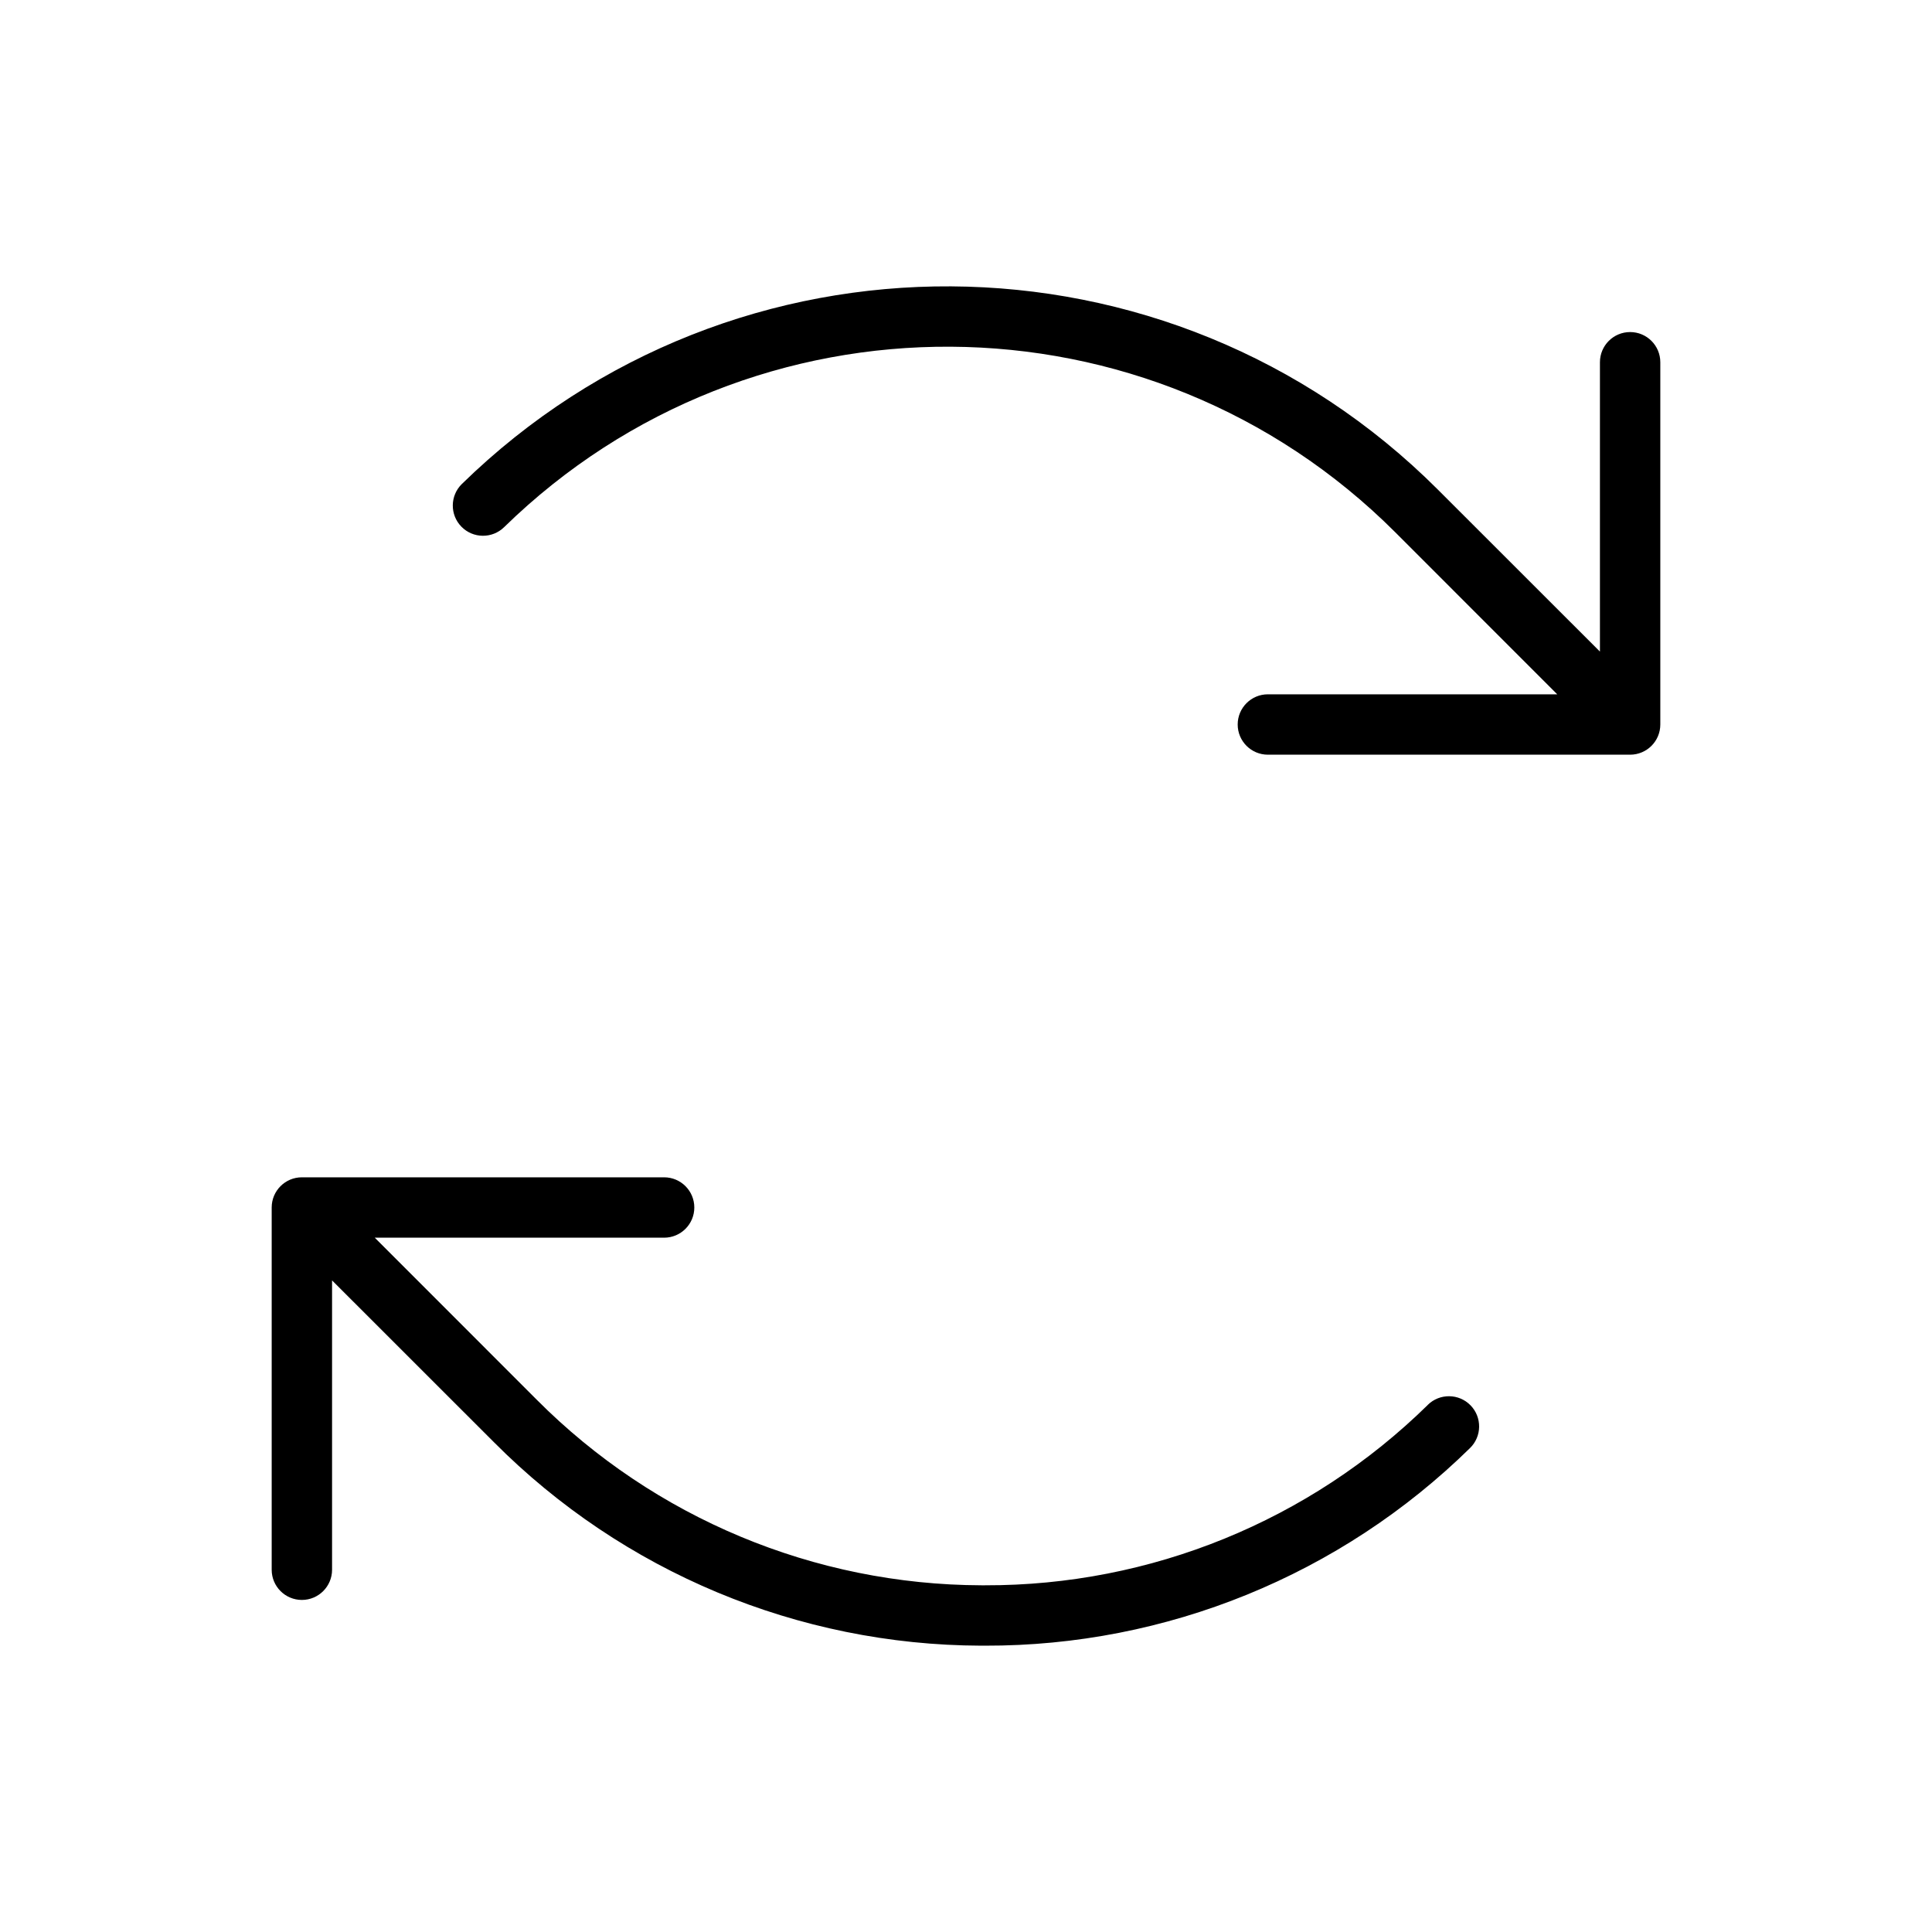
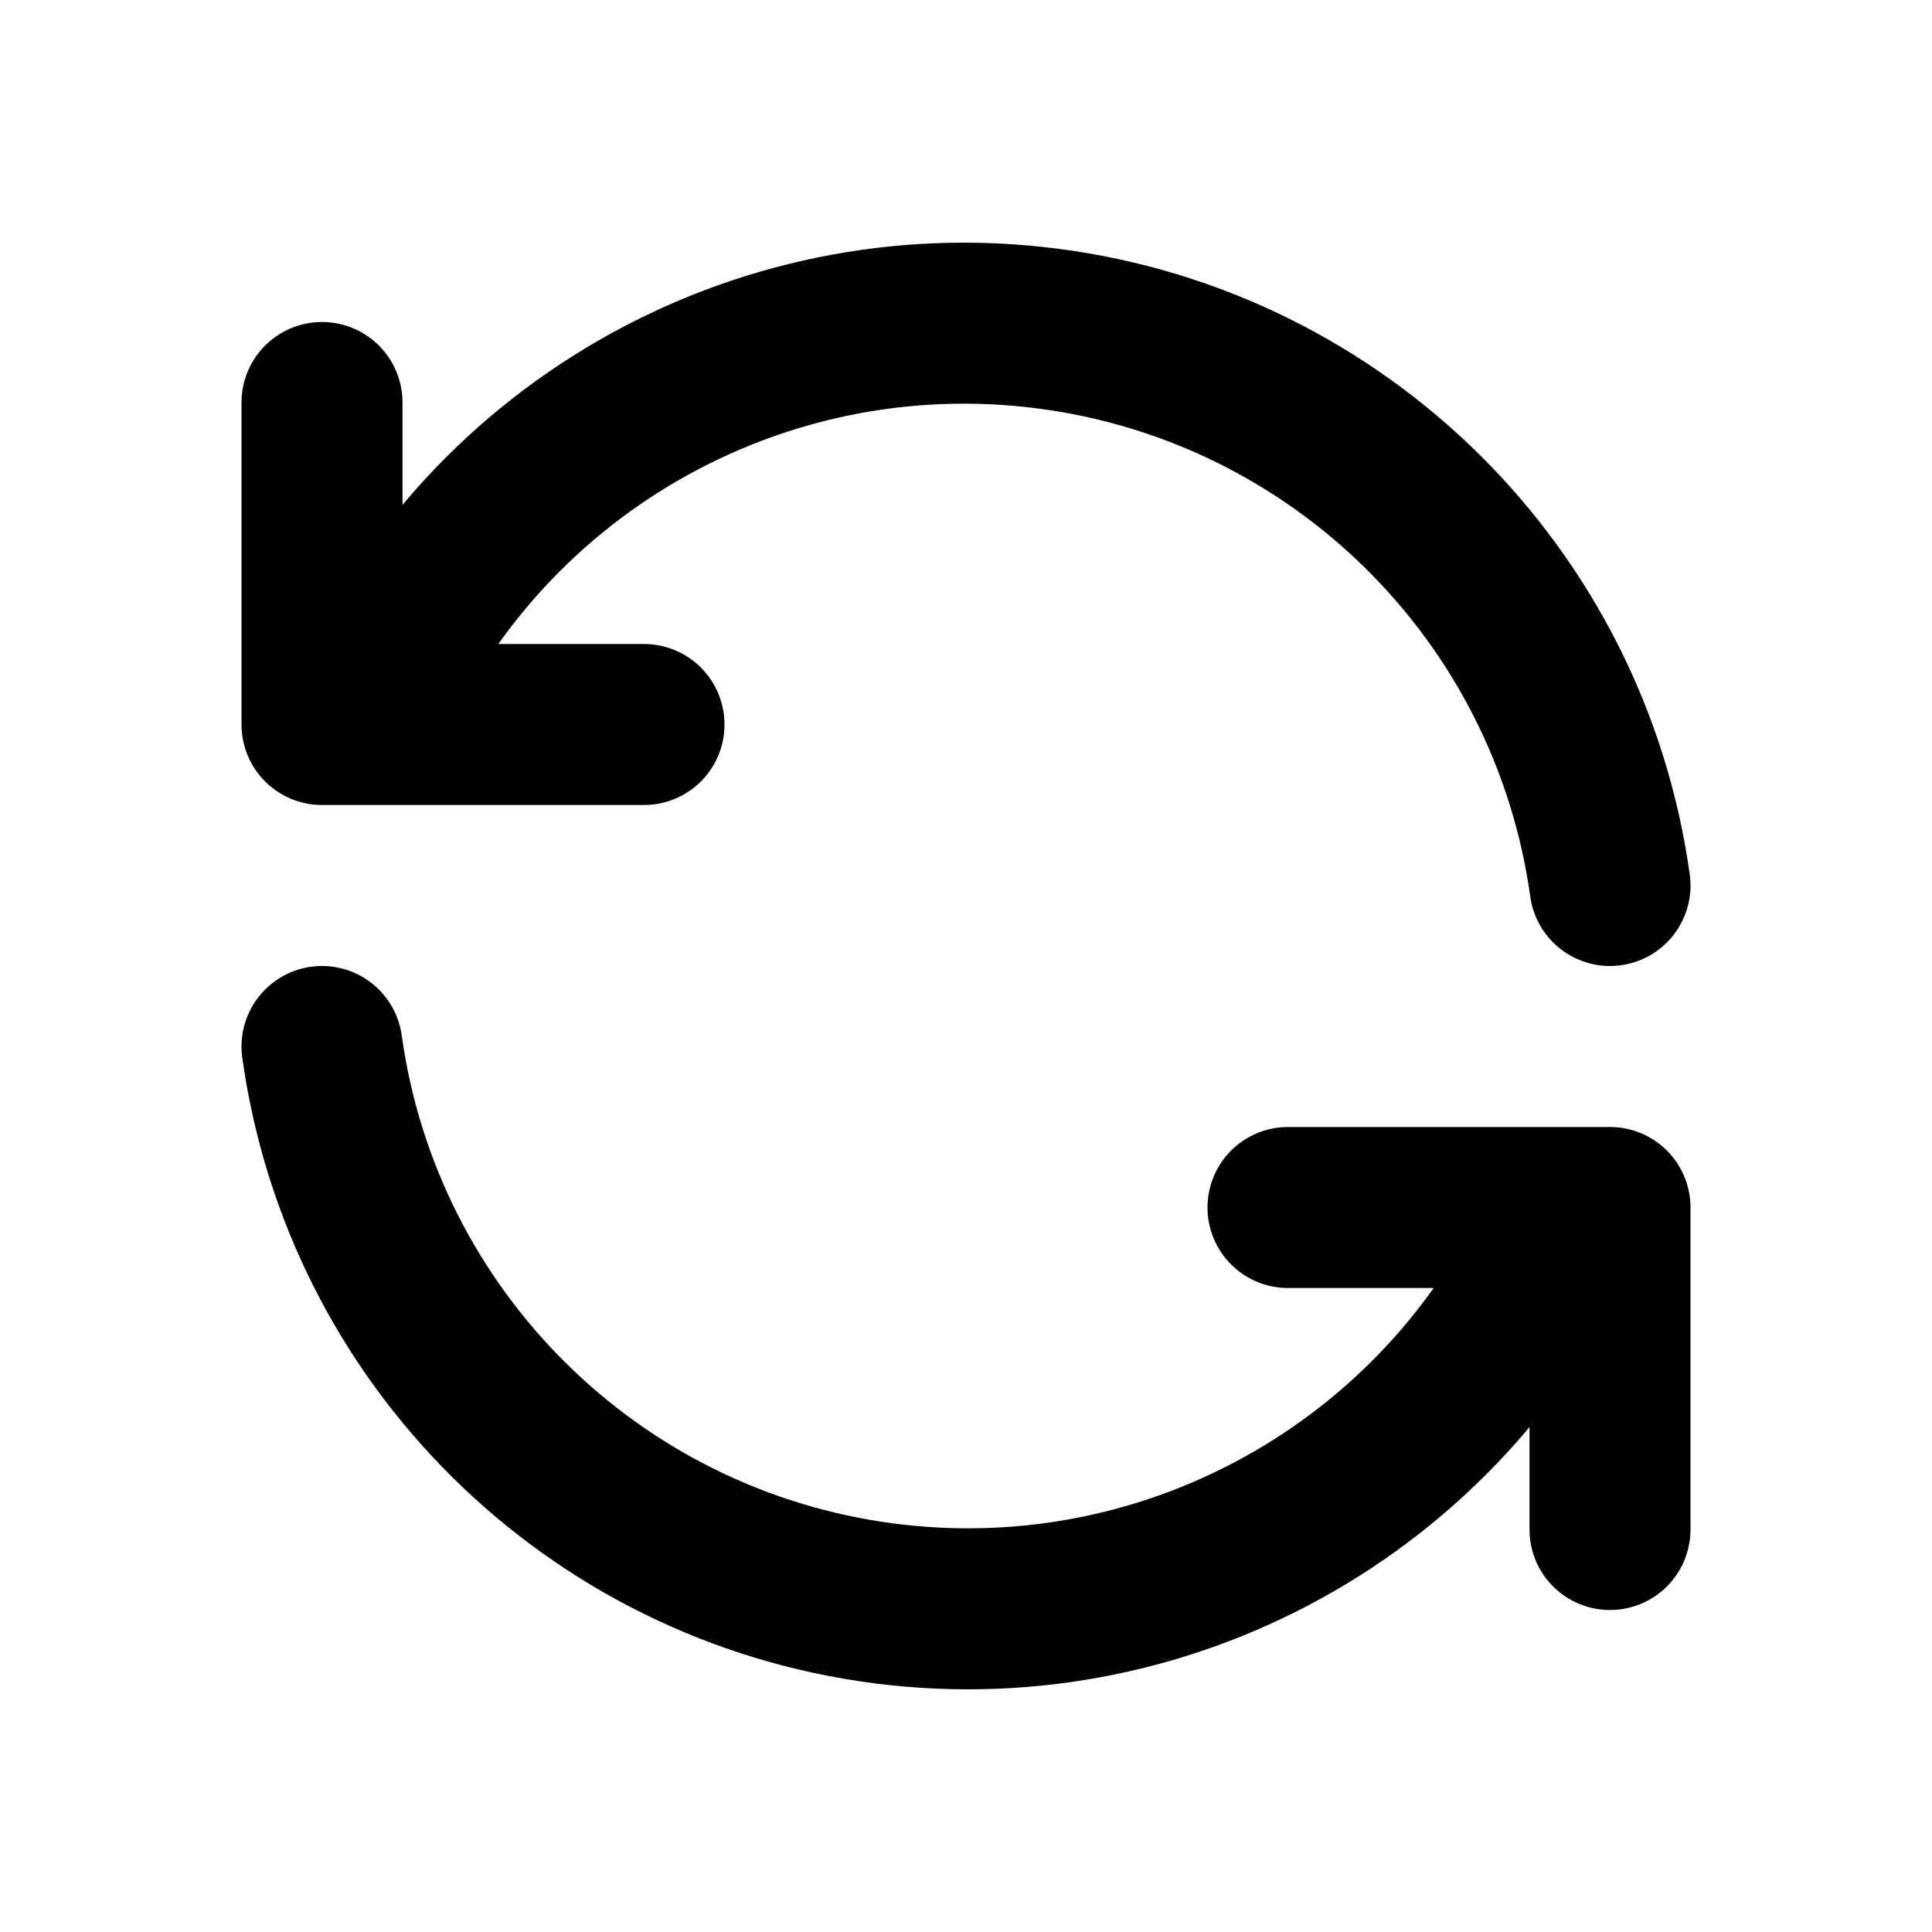
- <svg xmlns="http://www.w3.org/2000/svg" viewBox="0 0 256 256" fill="currentColor">
-   <path d="M220,48V96a4,4,0,0,1-4,4H168a4,4,0,0,1,0-8h38.34L184.89,70.54A84,84,0,0,0,66.8,69.85a4,4,0,1,1-5.6-5.72,92,92,0,0,1,129.34.76L212,86.34V48a4,4,0,0,1,8,0ZM189.2,186.15a83.44,83.44,0,0,1-58.68,23.91h-.47a83.52,83.52,0,0,1-58.94-24.6L49.66,164H88a4,4,0,0,0,0-8H40a4,4,0,0,0-4,4v48a4,4,0,0,0,8,0V169.66l21.46,21.45A91.43,91.43,0,0,0,130,218.06h.51a91.45,91.45,0,0,0,64.28-26.19,4,4,0,1,0-5.6-5.72Z" />
+ <svg xmlns="http://www.w3.org/2000/svg" width="24" height="24" viewBox="0 0 24 24" fill="none" stroke="currentColor" stroke-width="2" stroke-linecap="round" stroke-linejoin="round" class="icon icon-tabler icons-tabler-outline icon-tabler-refresh">
+   <path stroke="none" d="M0 0h24v24H0z" fill="none" />
+   <path d="M20 11a8.1 8.1 0 0 0 -15.5 -2m-.5 -4v4h4" />
+   <path d="M4 13a8.1 8.1 0 0 0 15.5 2m.5 4v-4h-4" />
</svg>
